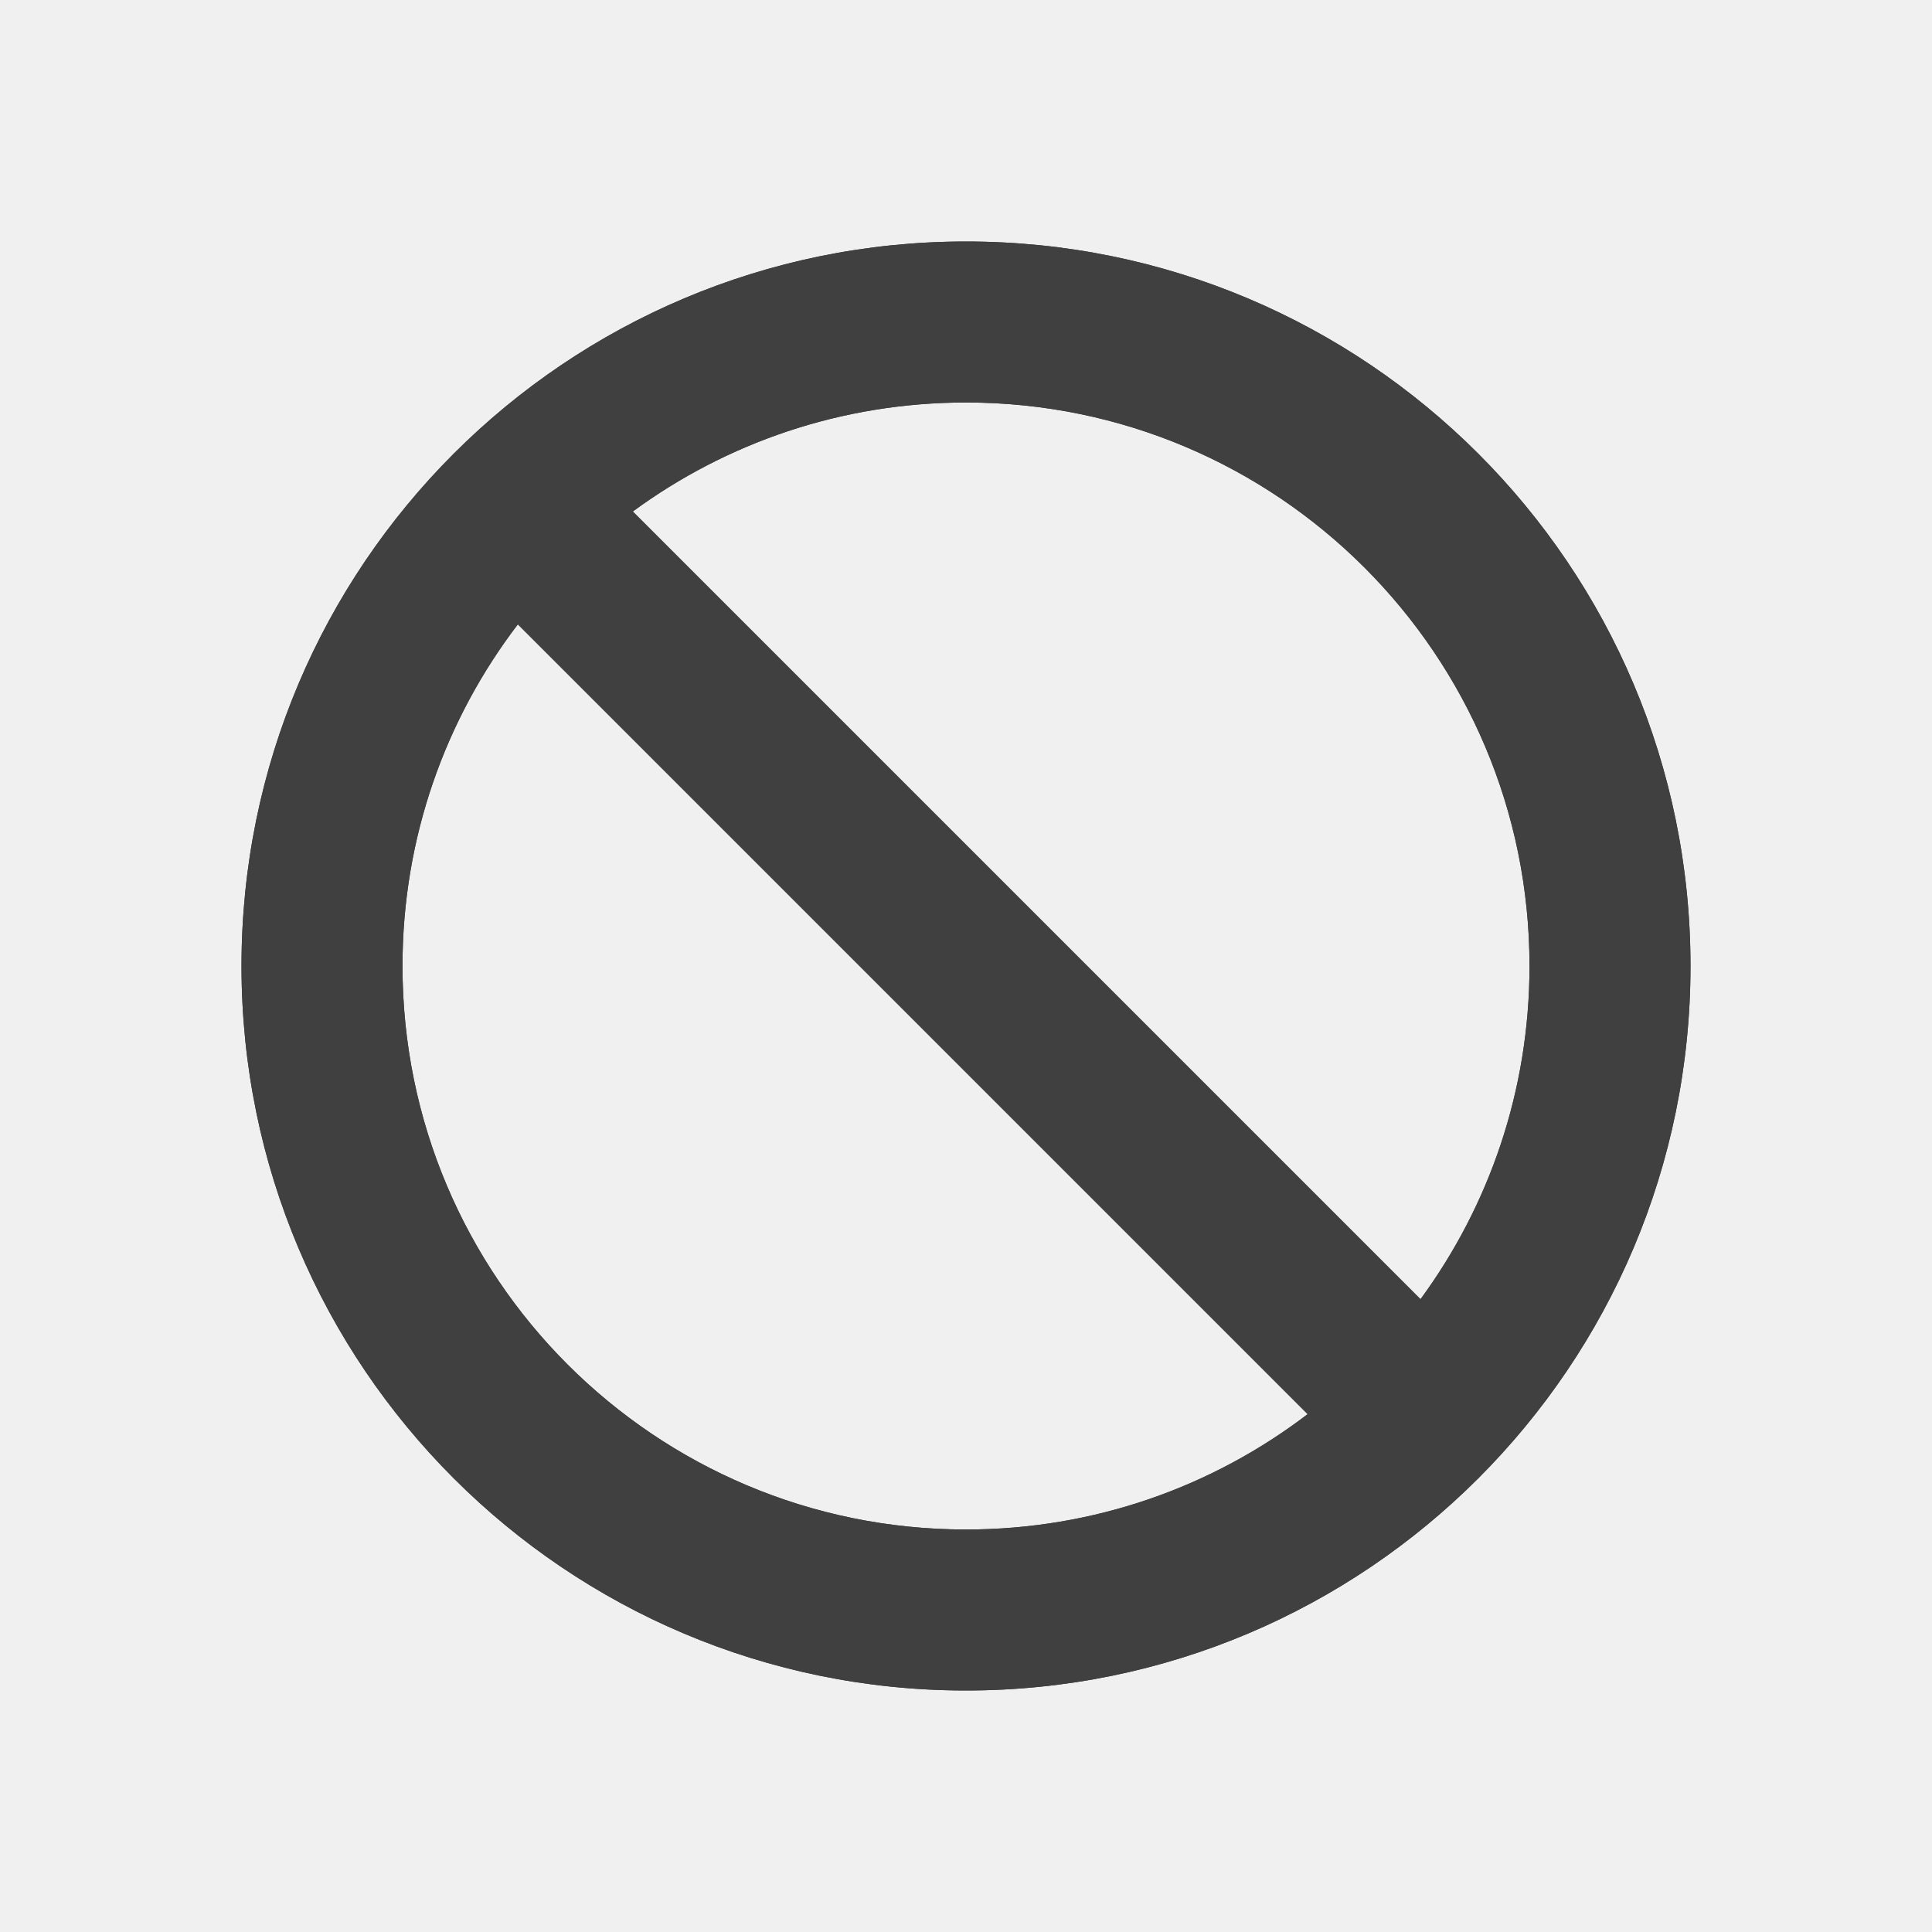
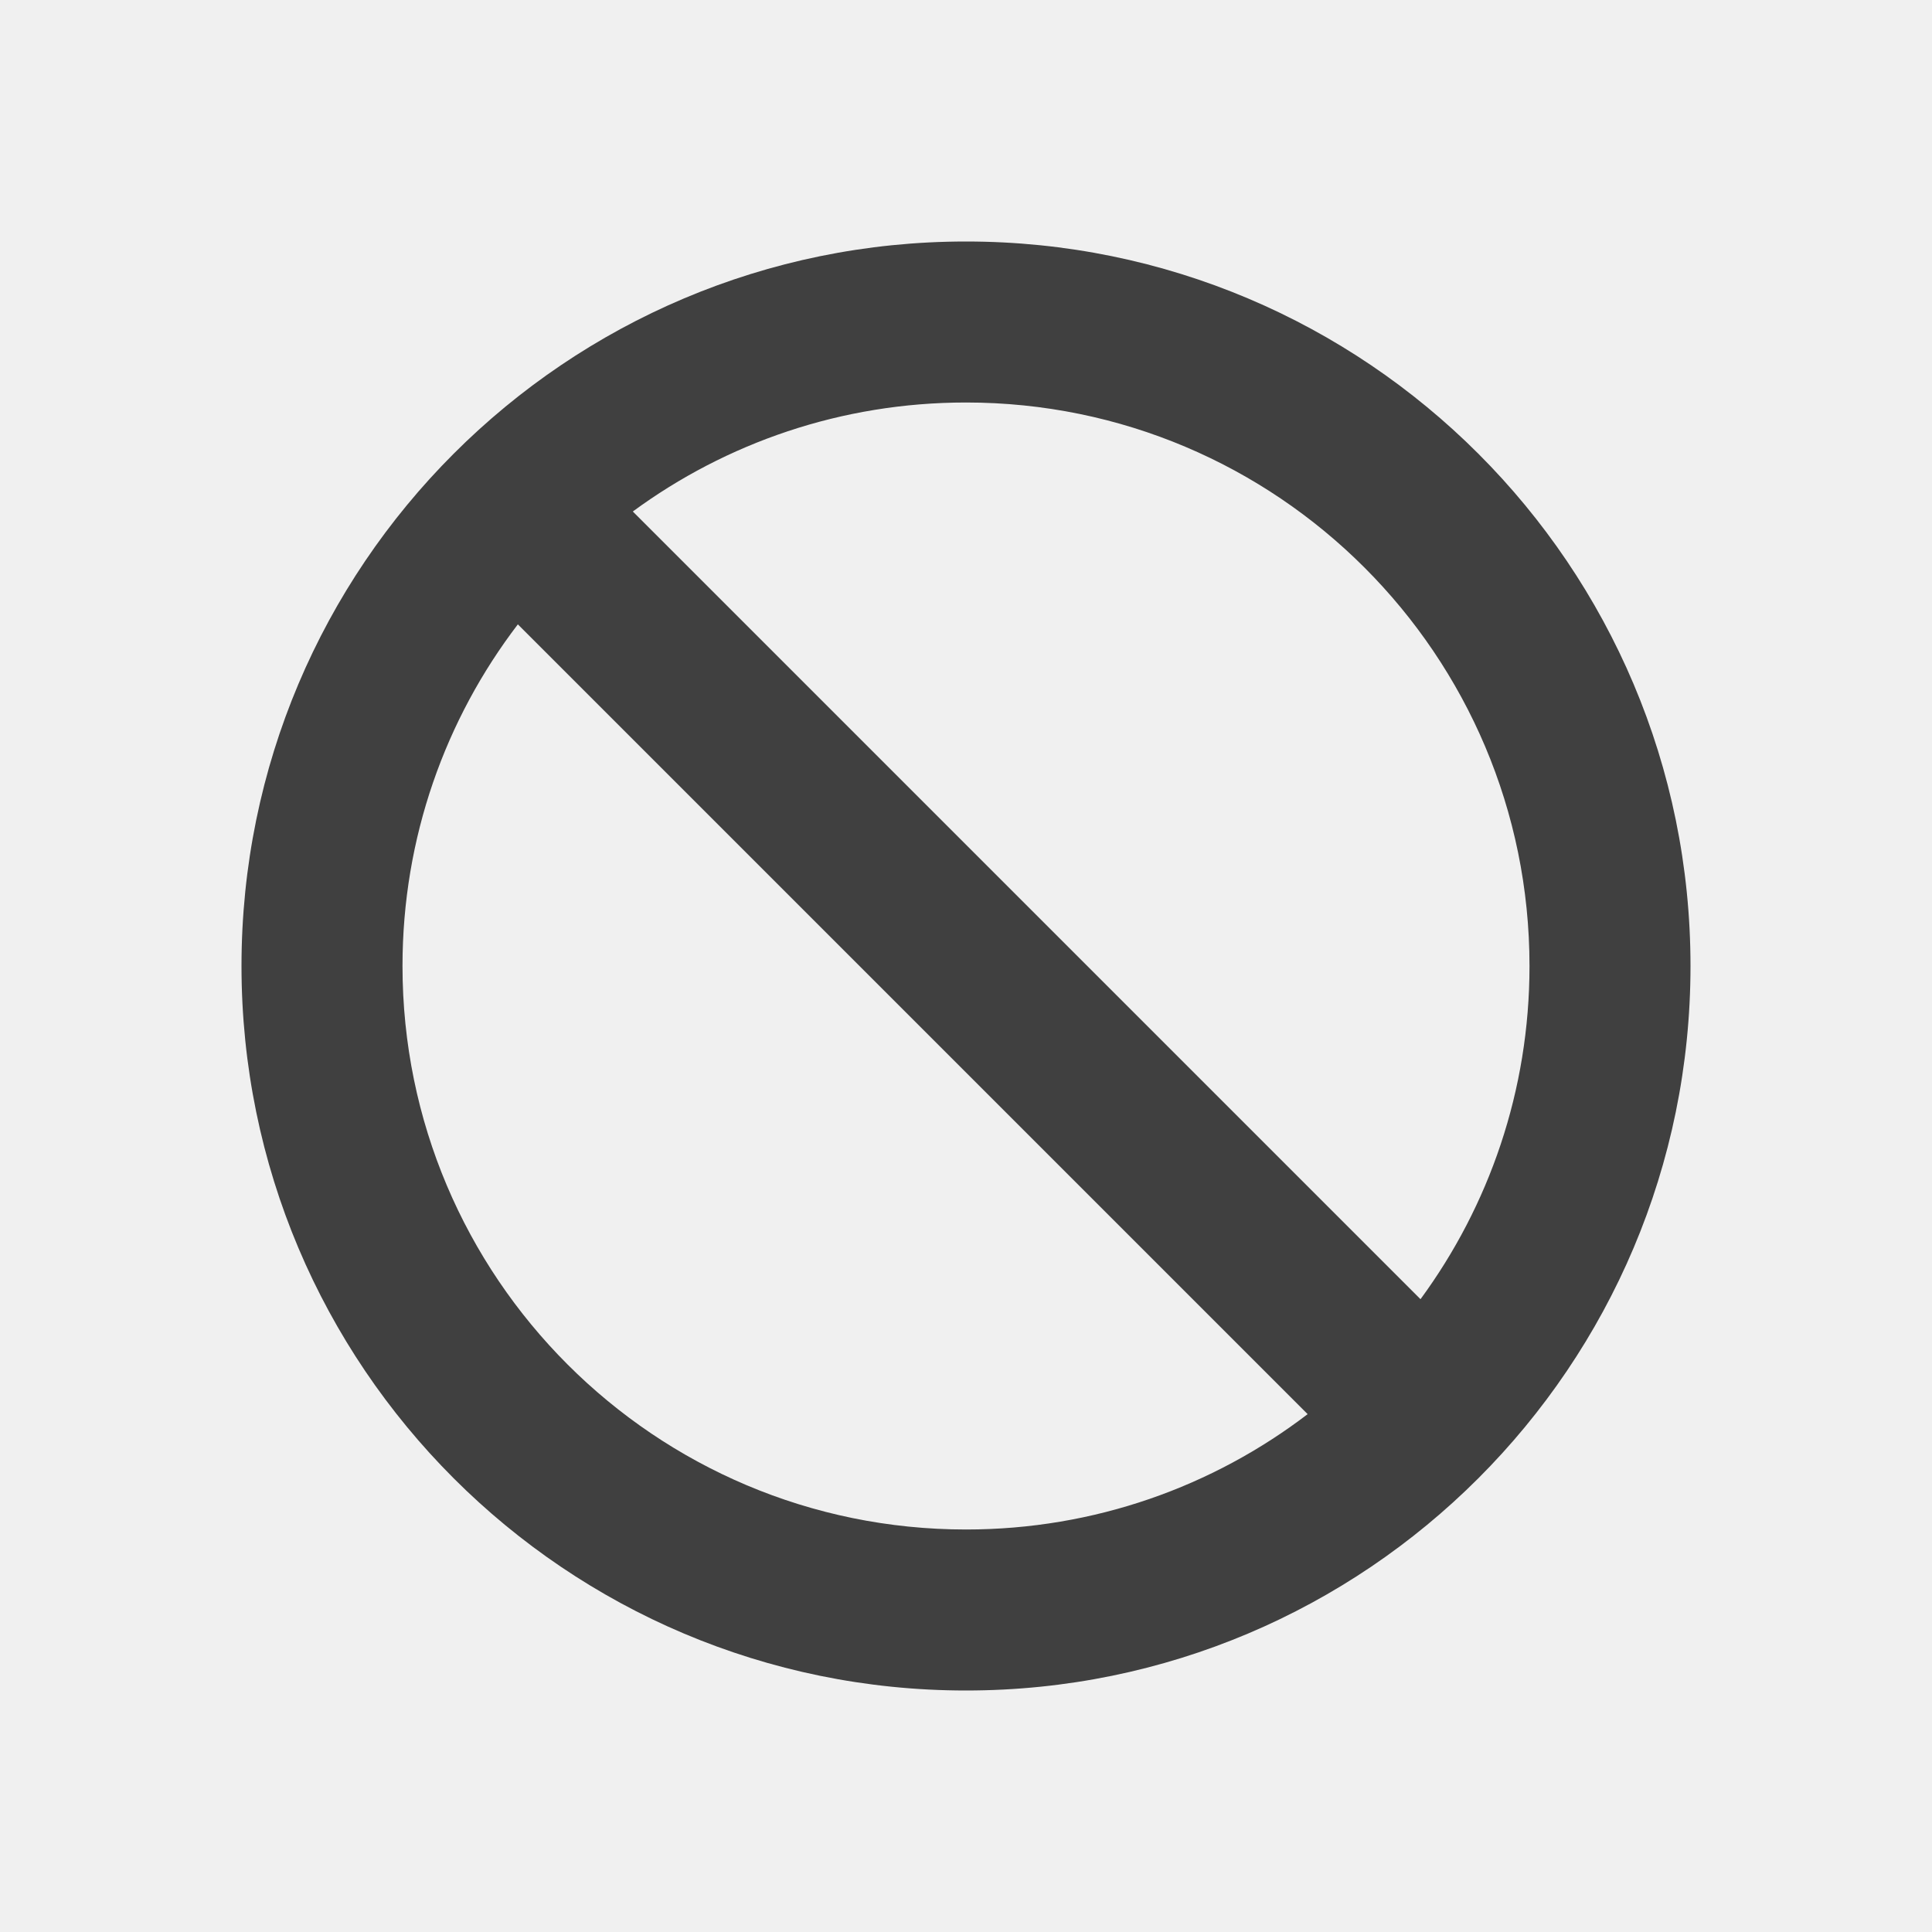
- <svg xmlns="http://www.w3.org/2000/svg" xmlns:xlink="http://www.w3.org/1999/xlink" width="24px" height="24px" viewBox="0 0 24 24" version="1.1">
-   <defs>
-     <path d="M6.433,7.756 C5.534,8.933 5,10.404 5,12 C5,15.866 8.134,19 12,19 C13.596,19 15.067,18.466 16.244,17.567 L6.433,7.756 Z M7.861,6.354 L17.646,16.139 C18.497,14.98 19,13.549 19,12 C19,8.134 15.866,5 12,5 C10.451,5 9.02,5.503 7.861,6.354 Z M12,21 C7.029,21 3,16.971 3,12 C3,7.029 7.029,3 12,3 C16.971,3 21,7.029 21,12 C21,16.971 16.971,21 12,21 Z" id="path-1" />
-   </defs>
+ <svg xmlns="http://www.w3.org/2000/svg" width="24px" height="24px" viewBox="0 0 24 24" version="1.1">
  <g id="Icons" stroke="none" stroke-width="1" fill="none" fill-rule="evenodd">
-     <g id="Icon/nope">
-       <mask id="mask-2" fill="white">
-         <use xlink:href="#path-1" />
-       </mask>
-       <use id="Combined-Shape" fill="#404040" xlink:href="#path-1" />
-       <g id="Color-/-Charcoal" mask="url(#mask-2)" fill="#404040">
-         <rect id="Rectangle-6" x="0" y="0" width="24" height="24" />
-       </g>
+     <g id="icon/nope" fill="#404040">
+       <path d="M6.433,7.756 C5.534,8.933 5,10.404 5,12 C5,15.866 8.134,19 12,19 C13.596,19 15.067,18.466 16.244,17.567 L6.433,7.756 Z M7.861,6.354 L17.646,16.139 C18.497,14.98 19,13.549 19,12 C19,8.134 15.866,5 12,5 C10.451,5 9.02,5.503 7.861,6.354 Z M12,21 C7.029,21 3,16.971 3,12 C3,7.029 7.029,3 12,3 C16.971,3 21,7.029 21,12 C21,16.971 16.971,21 12,21 Z" id="nope" />
    </g>
  </g>
</svg>
